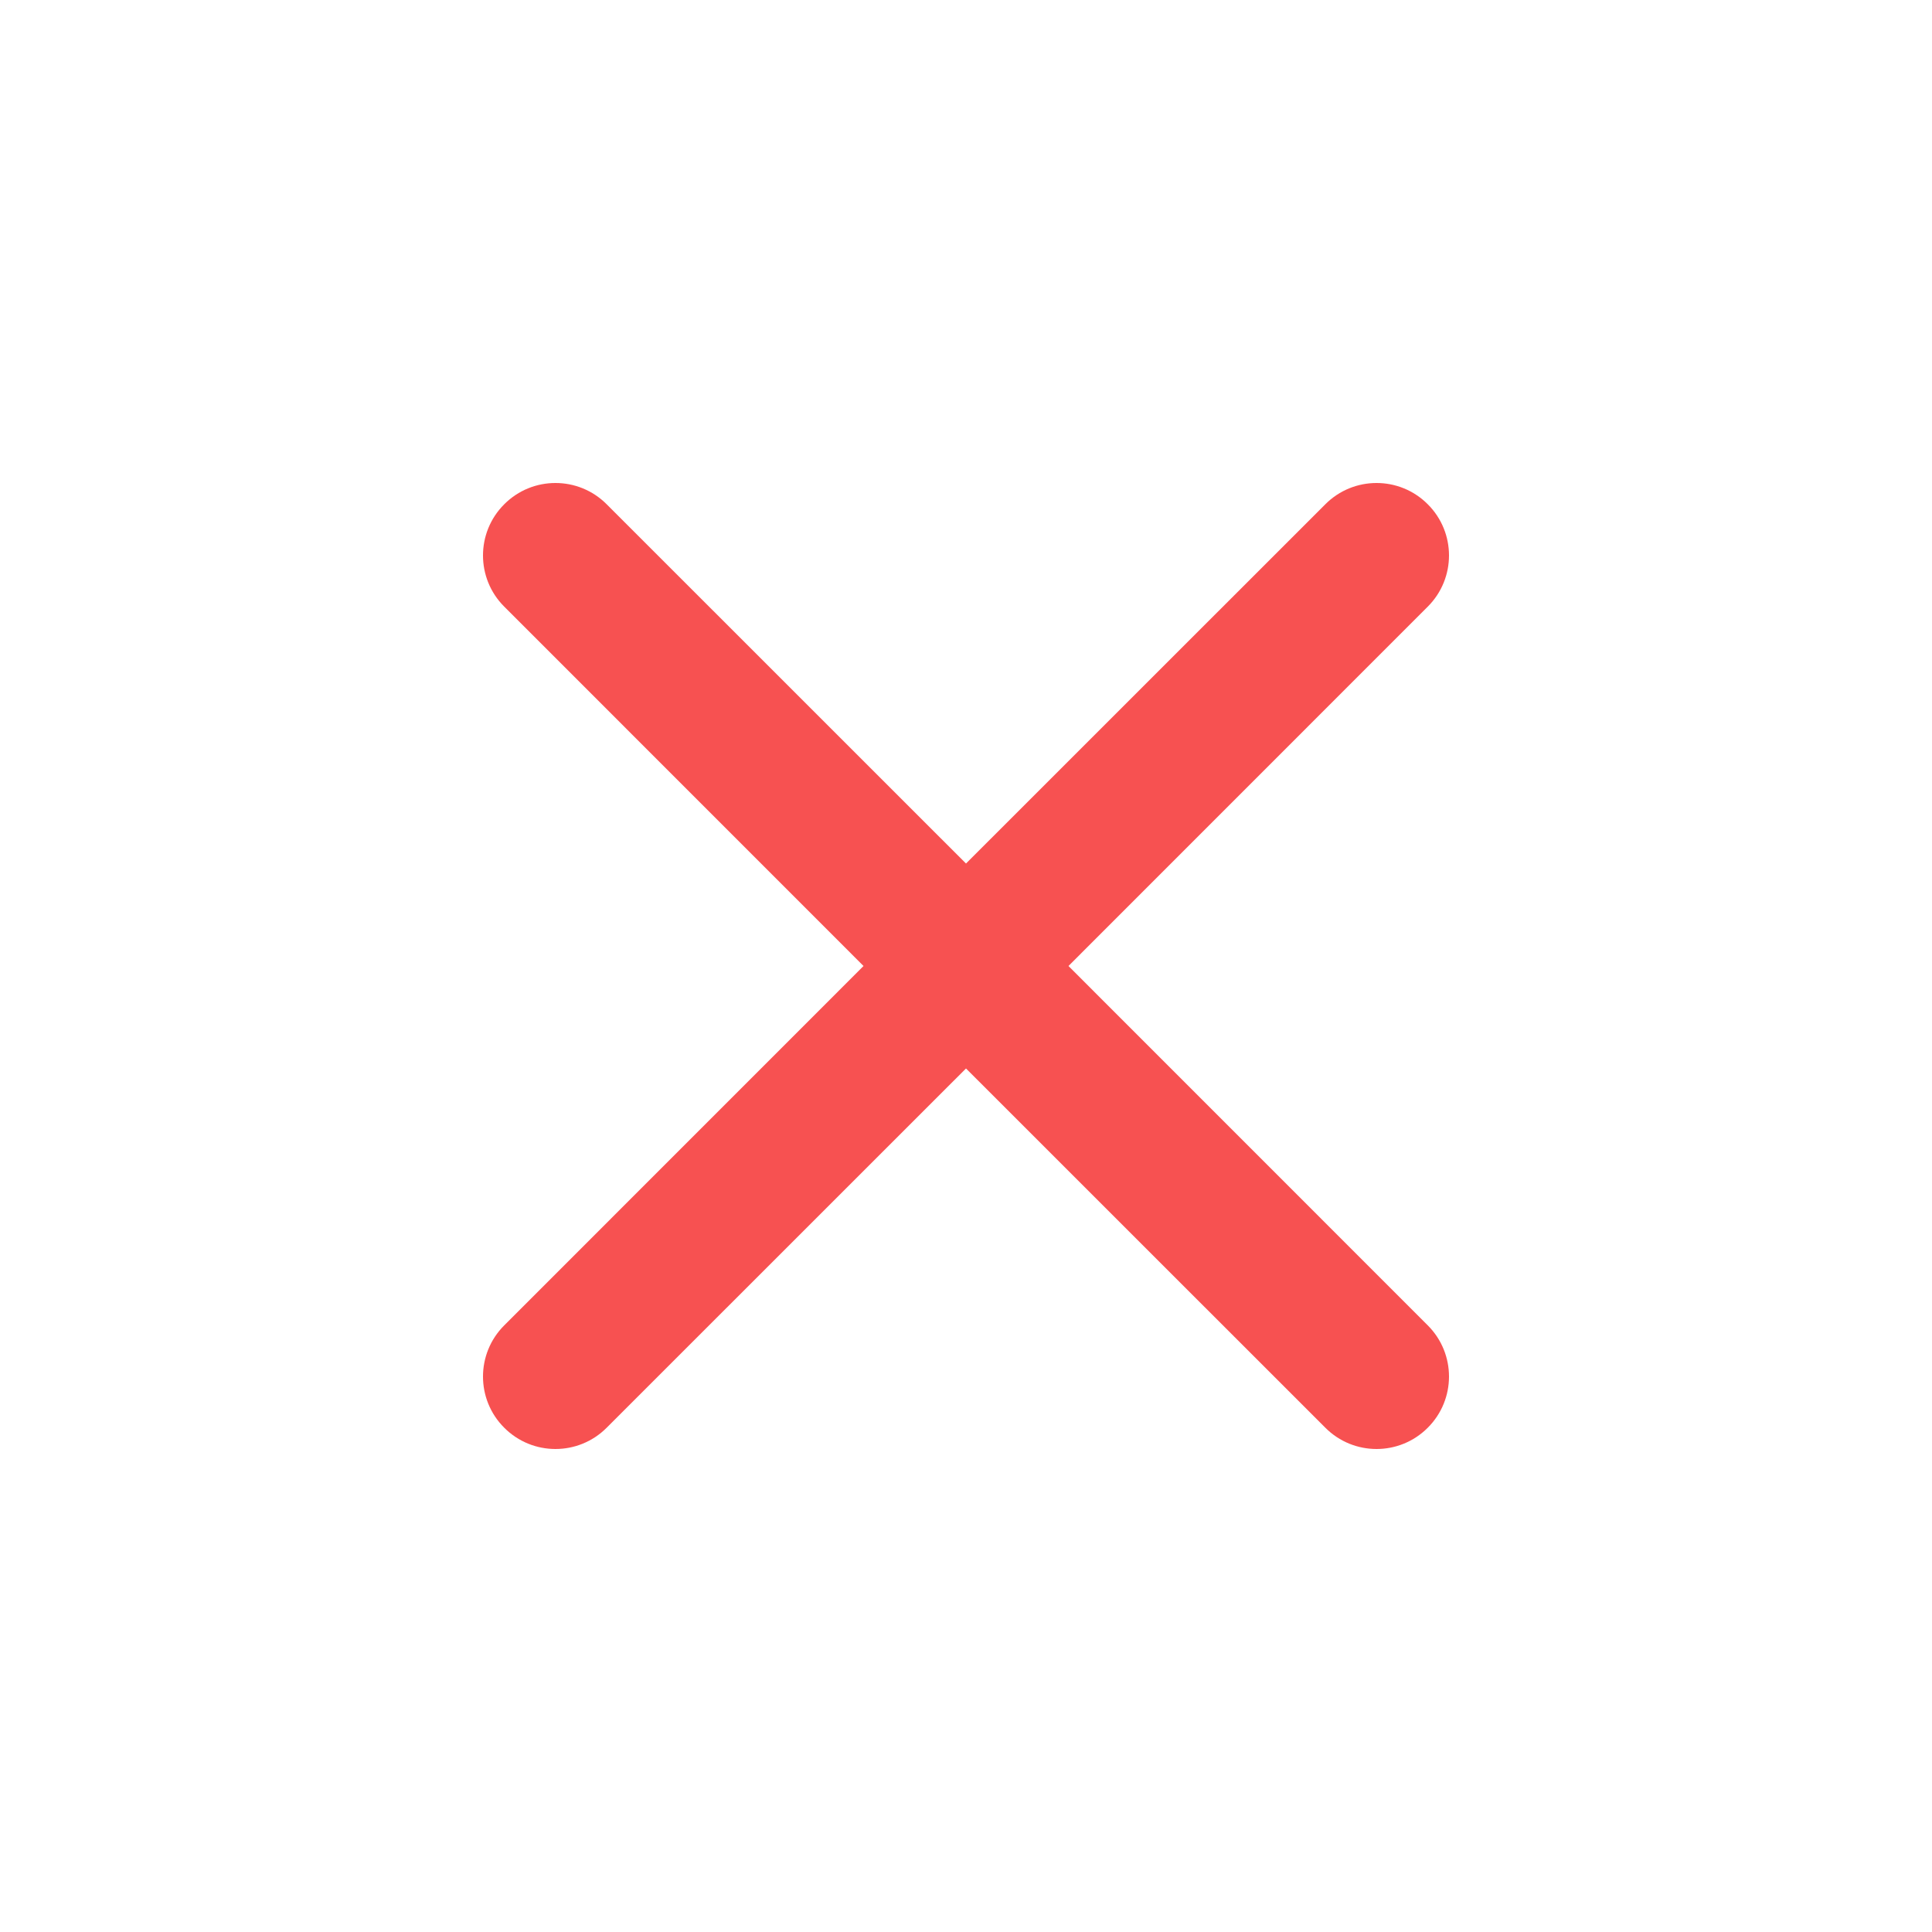
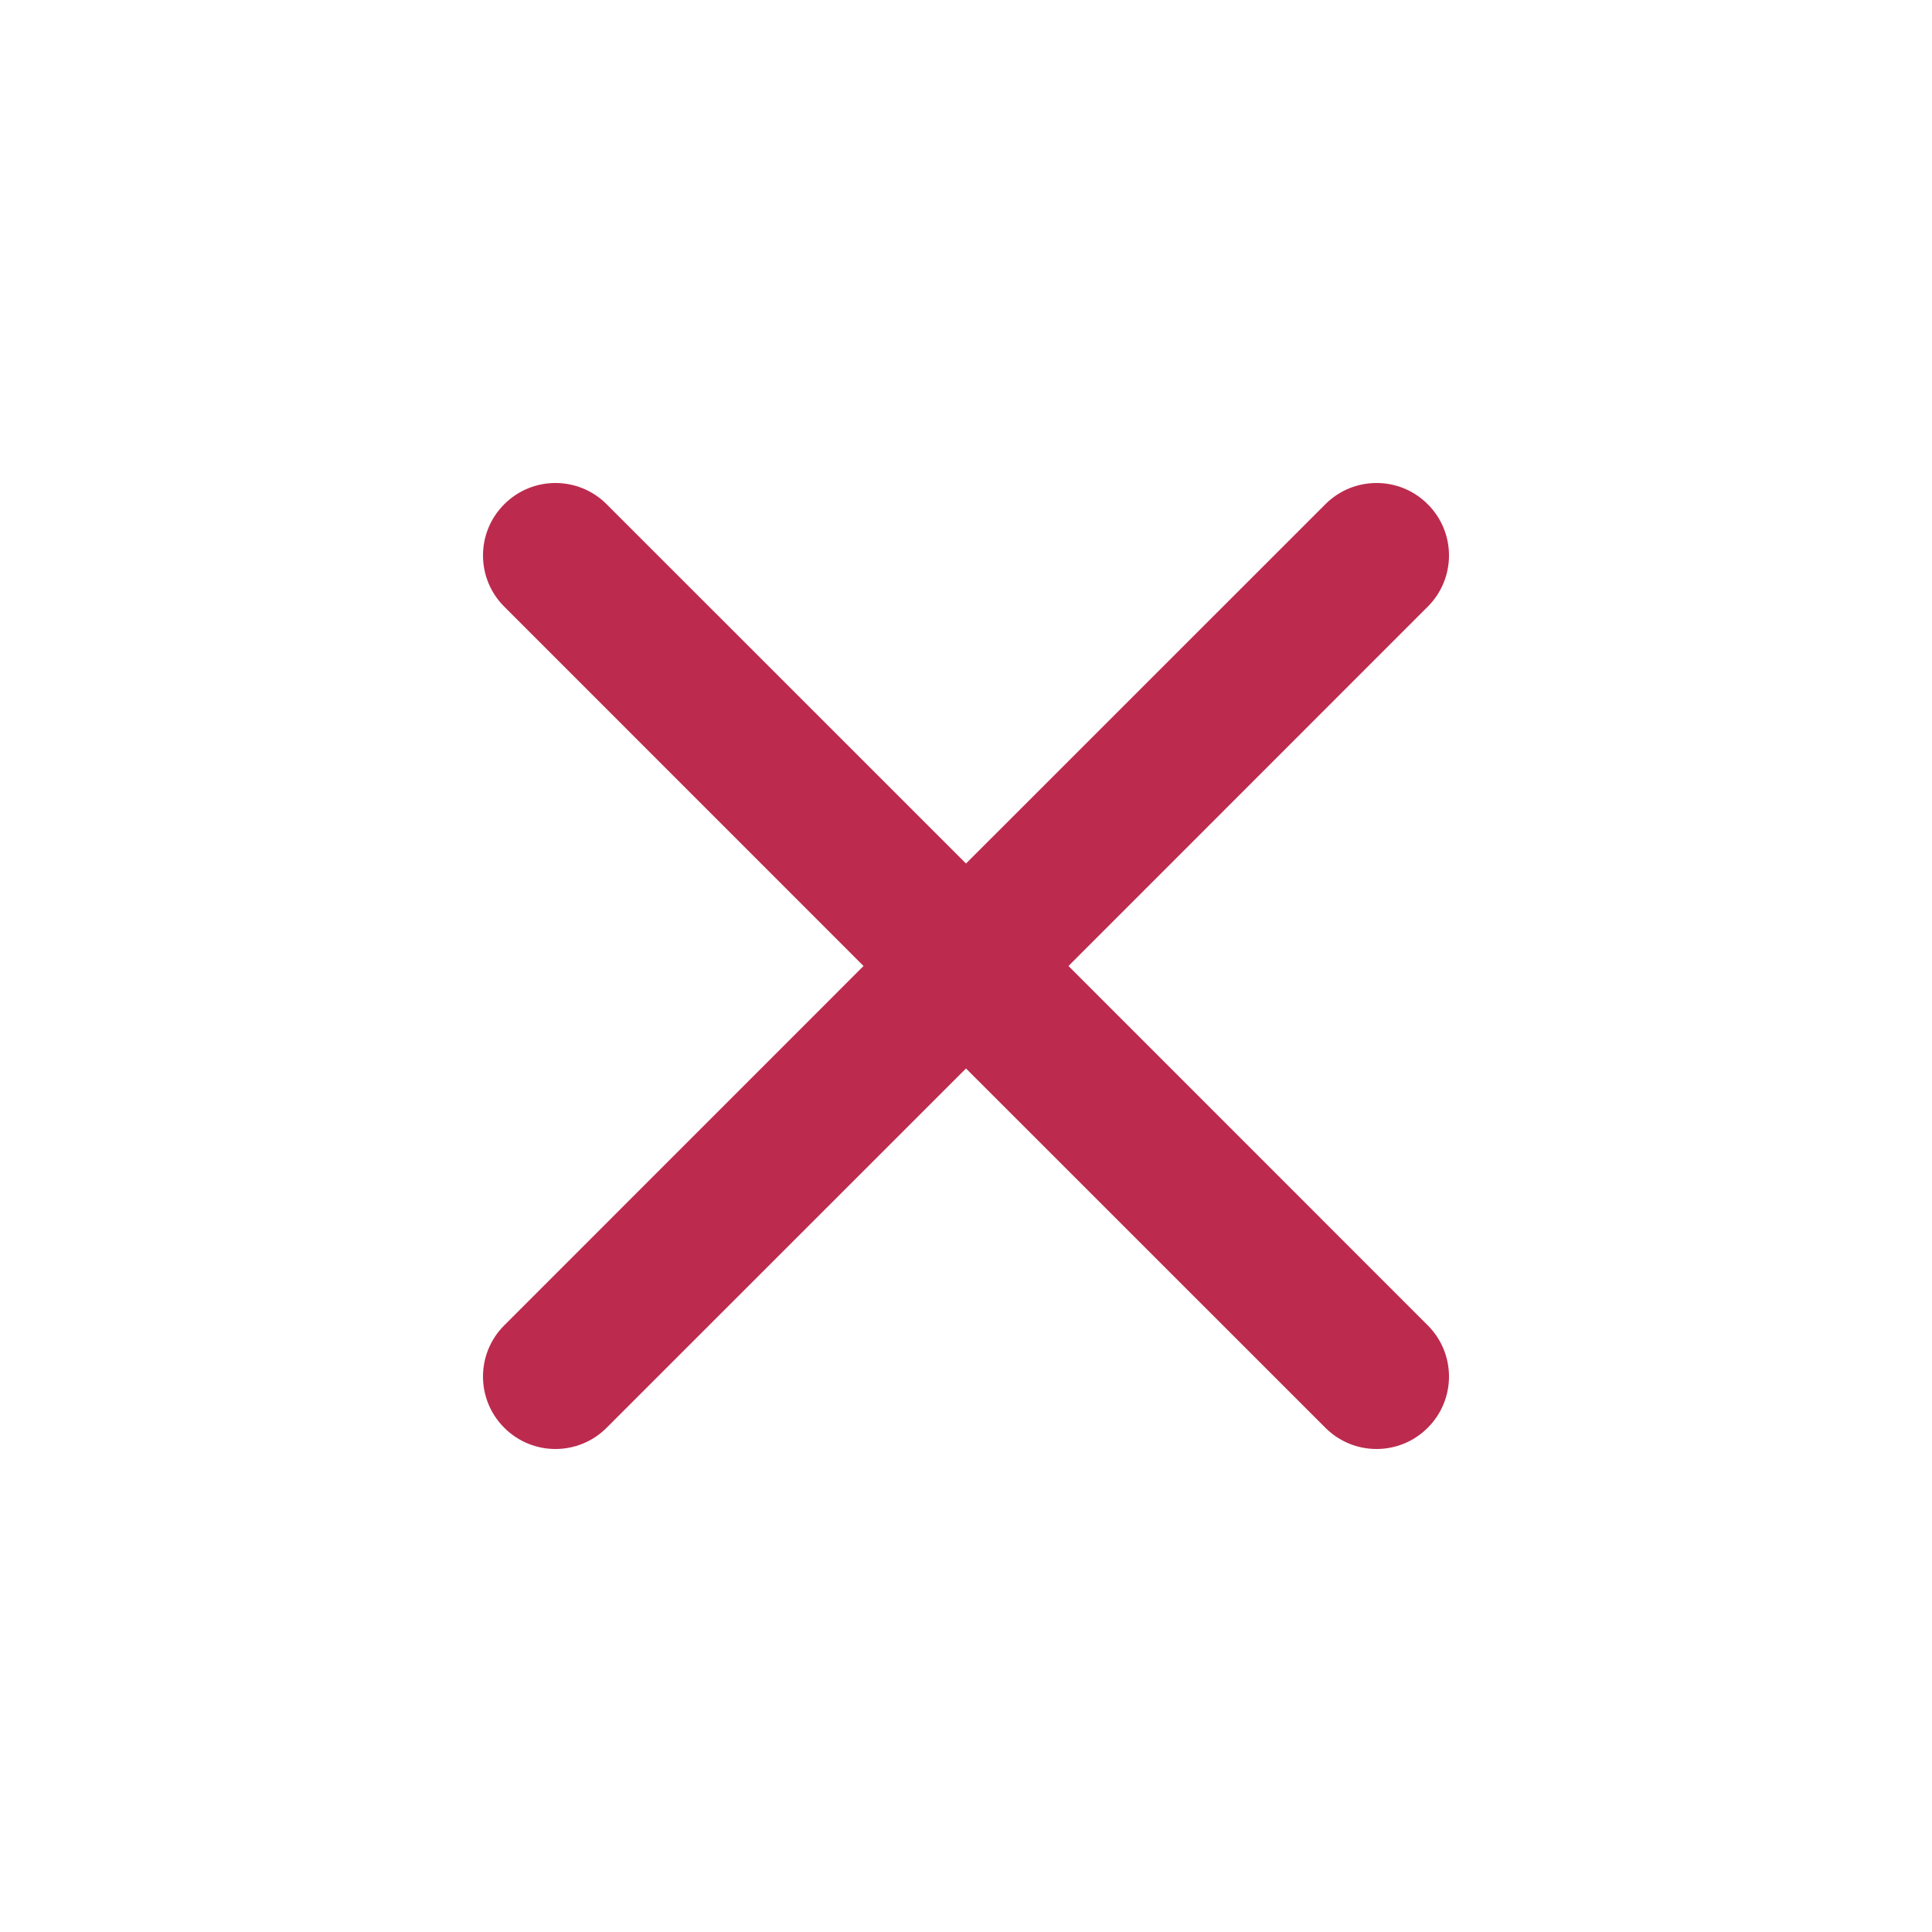
<svg xmlns="http://www.w3.org/2000/svg" width="24" height="24" viewBox="0 0 24 24" fill="none">
  <g id="iconsTranStatus">
-     <path id="Union" d="M7.536 6.264C7.185 5.912 6.615 5.912 6.264 6.264C5.912 6.615 5.912 7.185 6.264 7.536L10.727 12L6.264 16.464C5.912 16.815 5.912 17.385 6.264 17.736C6.615 18.088 7.185 18.088 7.536 17.736L12 13.273L16.464 17.736C16.815 18.088 17.385 18.088 17.736 17.736C18.088 17.385 18.088 16.815 17.736 16.464L13.273 12L17.736 7.536C18.088 7.185 18.088 6.615 17.736 6.264C17.385 5.912 16.815 5.912 16.464 6.264L12 10.727L7.536 6.264Z" fill="#F75151" />
+     <path id="Union" d="M7.536 6.264C7.185 5.912 6.615 5.912 6.264 6.264C5.912 6.615 5.912 7.185 6.264 7.536L10.727 12L6.264 16.464C5.912 16.815 5.912 17.385 6.264 17.736C6.615 18.088 7.185 18.088 7.536 17.736L12 13.273L16.464 17.736C16.815 18.088 17.385 18.088 17.736 17.736C18.088 17.385 18.088 16.815 17.736 16.464L13.273 12L17.736 7.536C18.088 7.185 18.088 6.615 17.736 6.264C17.385 5.912 16.815 5.912 16.464 6.264L12 10.727L7.536 6.264Z" fill="#BC2B4E" />
  </g>
</svg>
